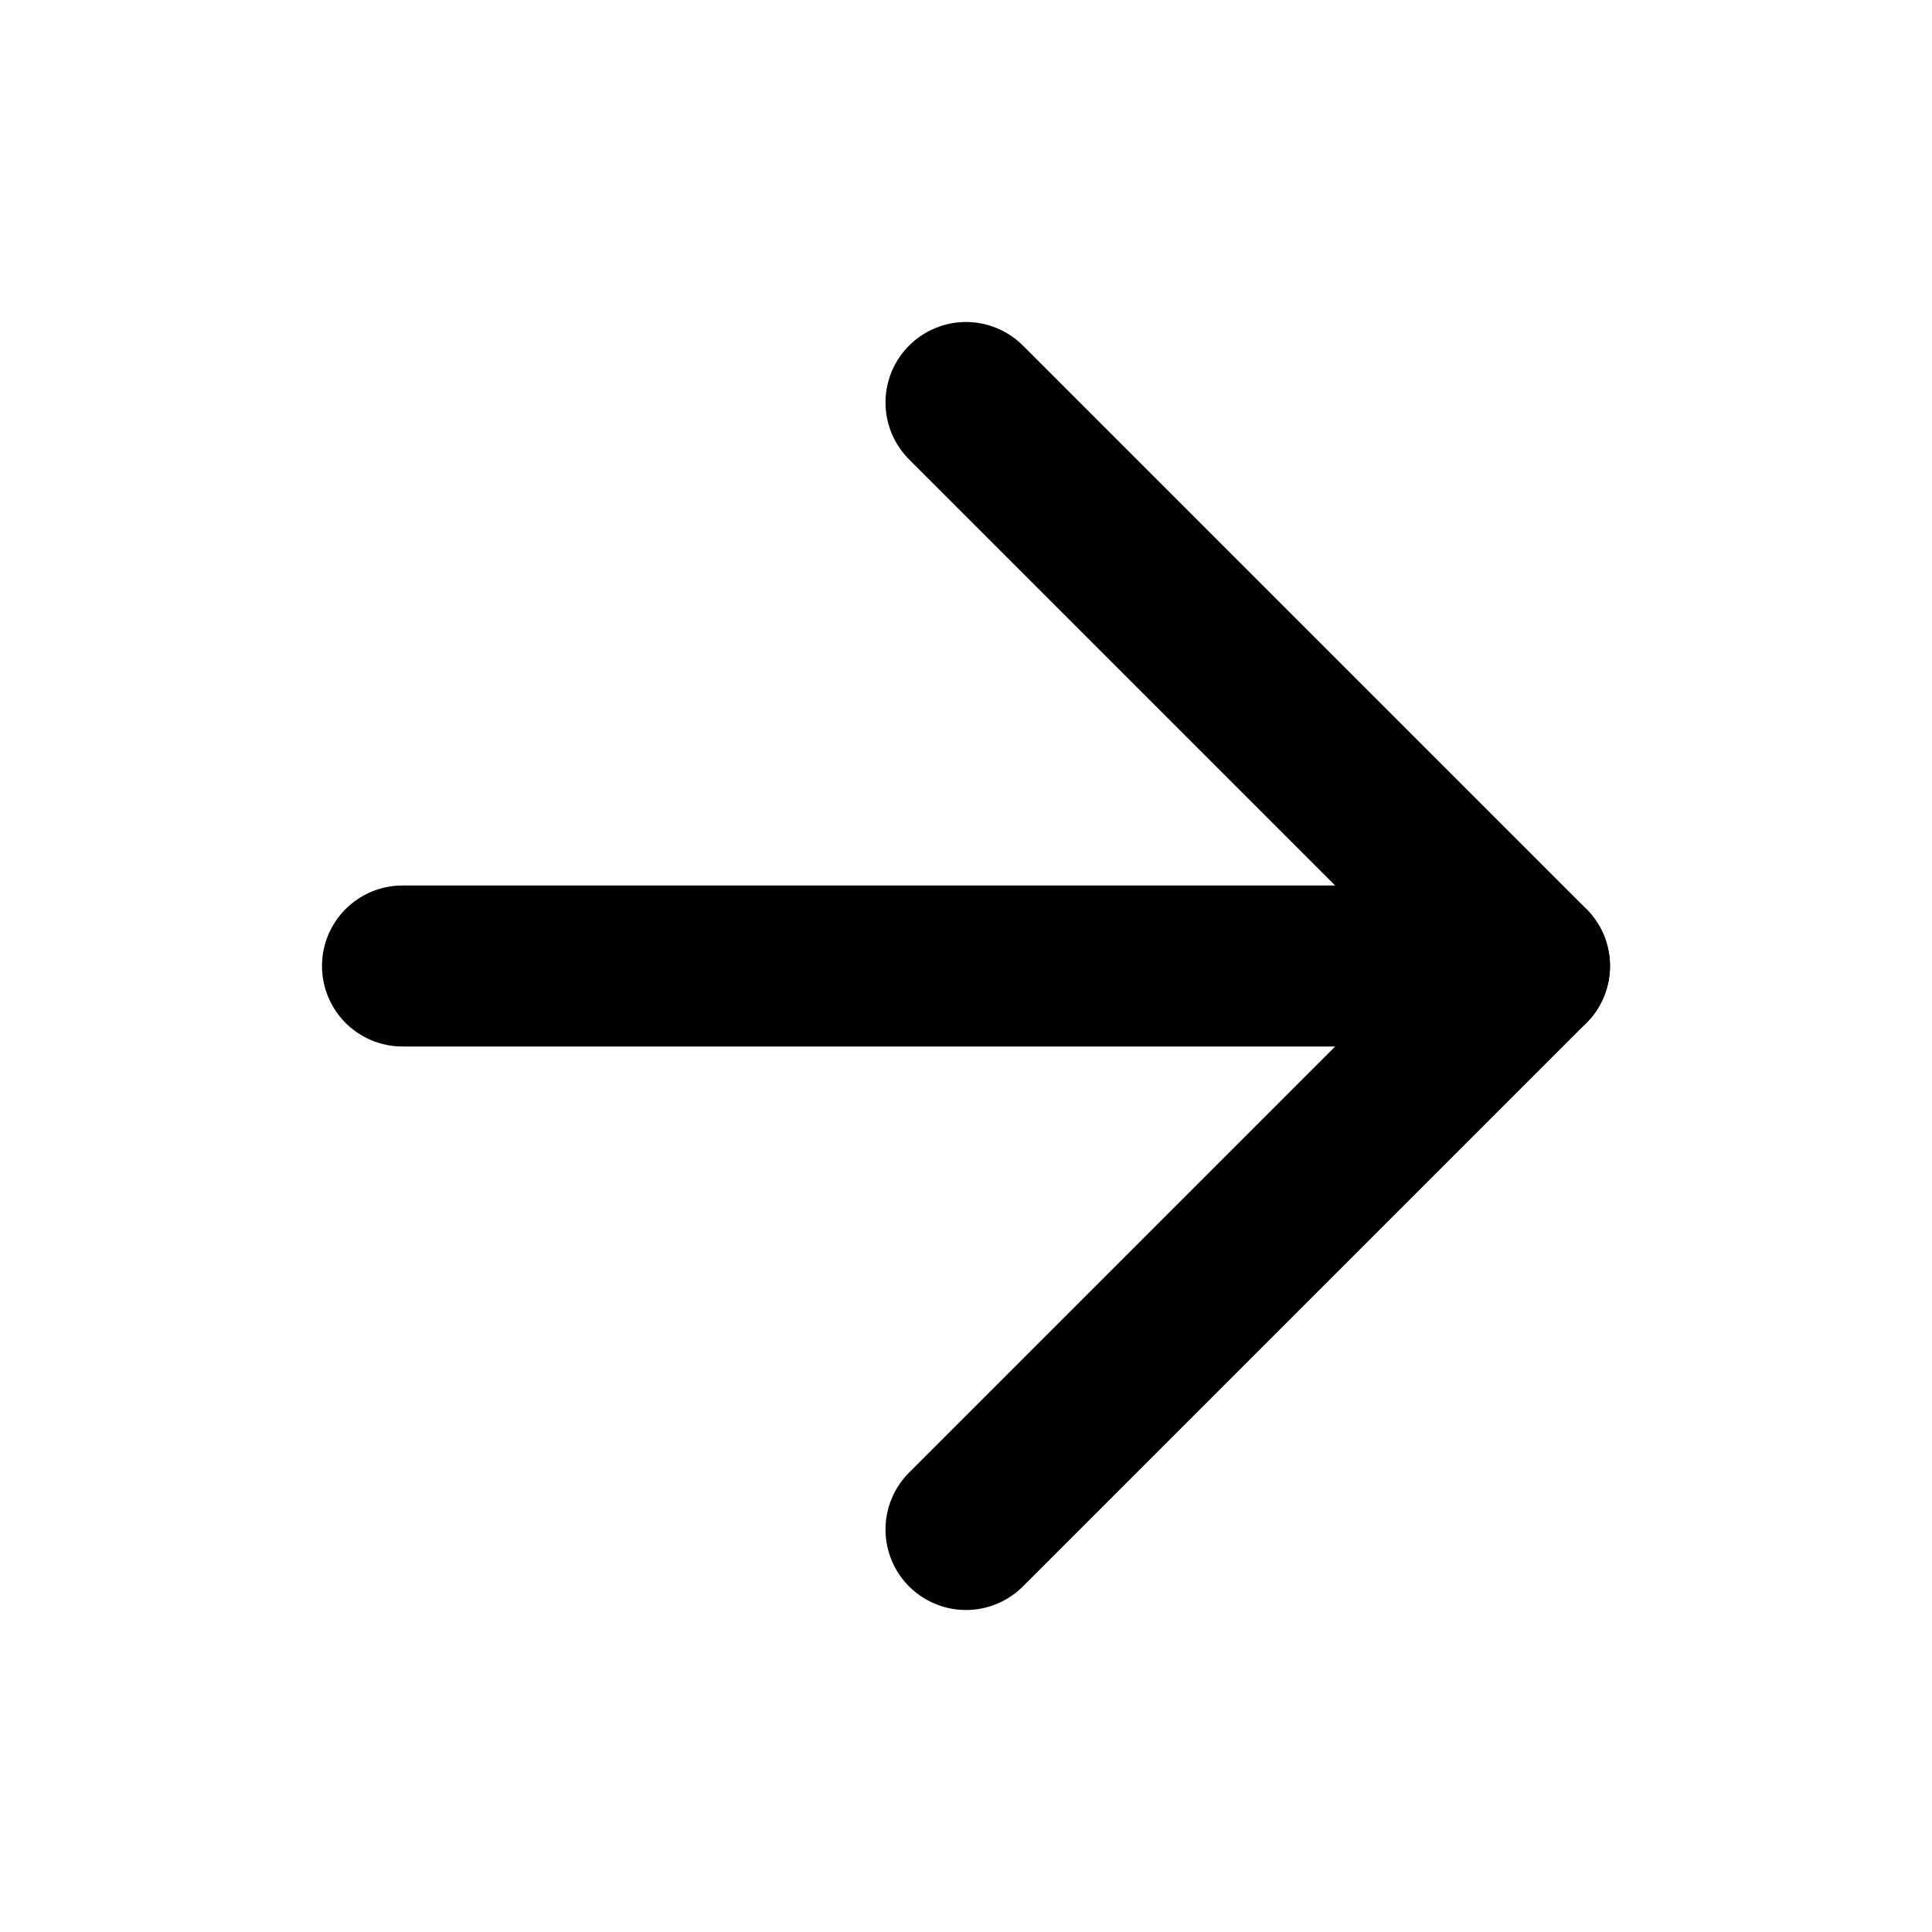
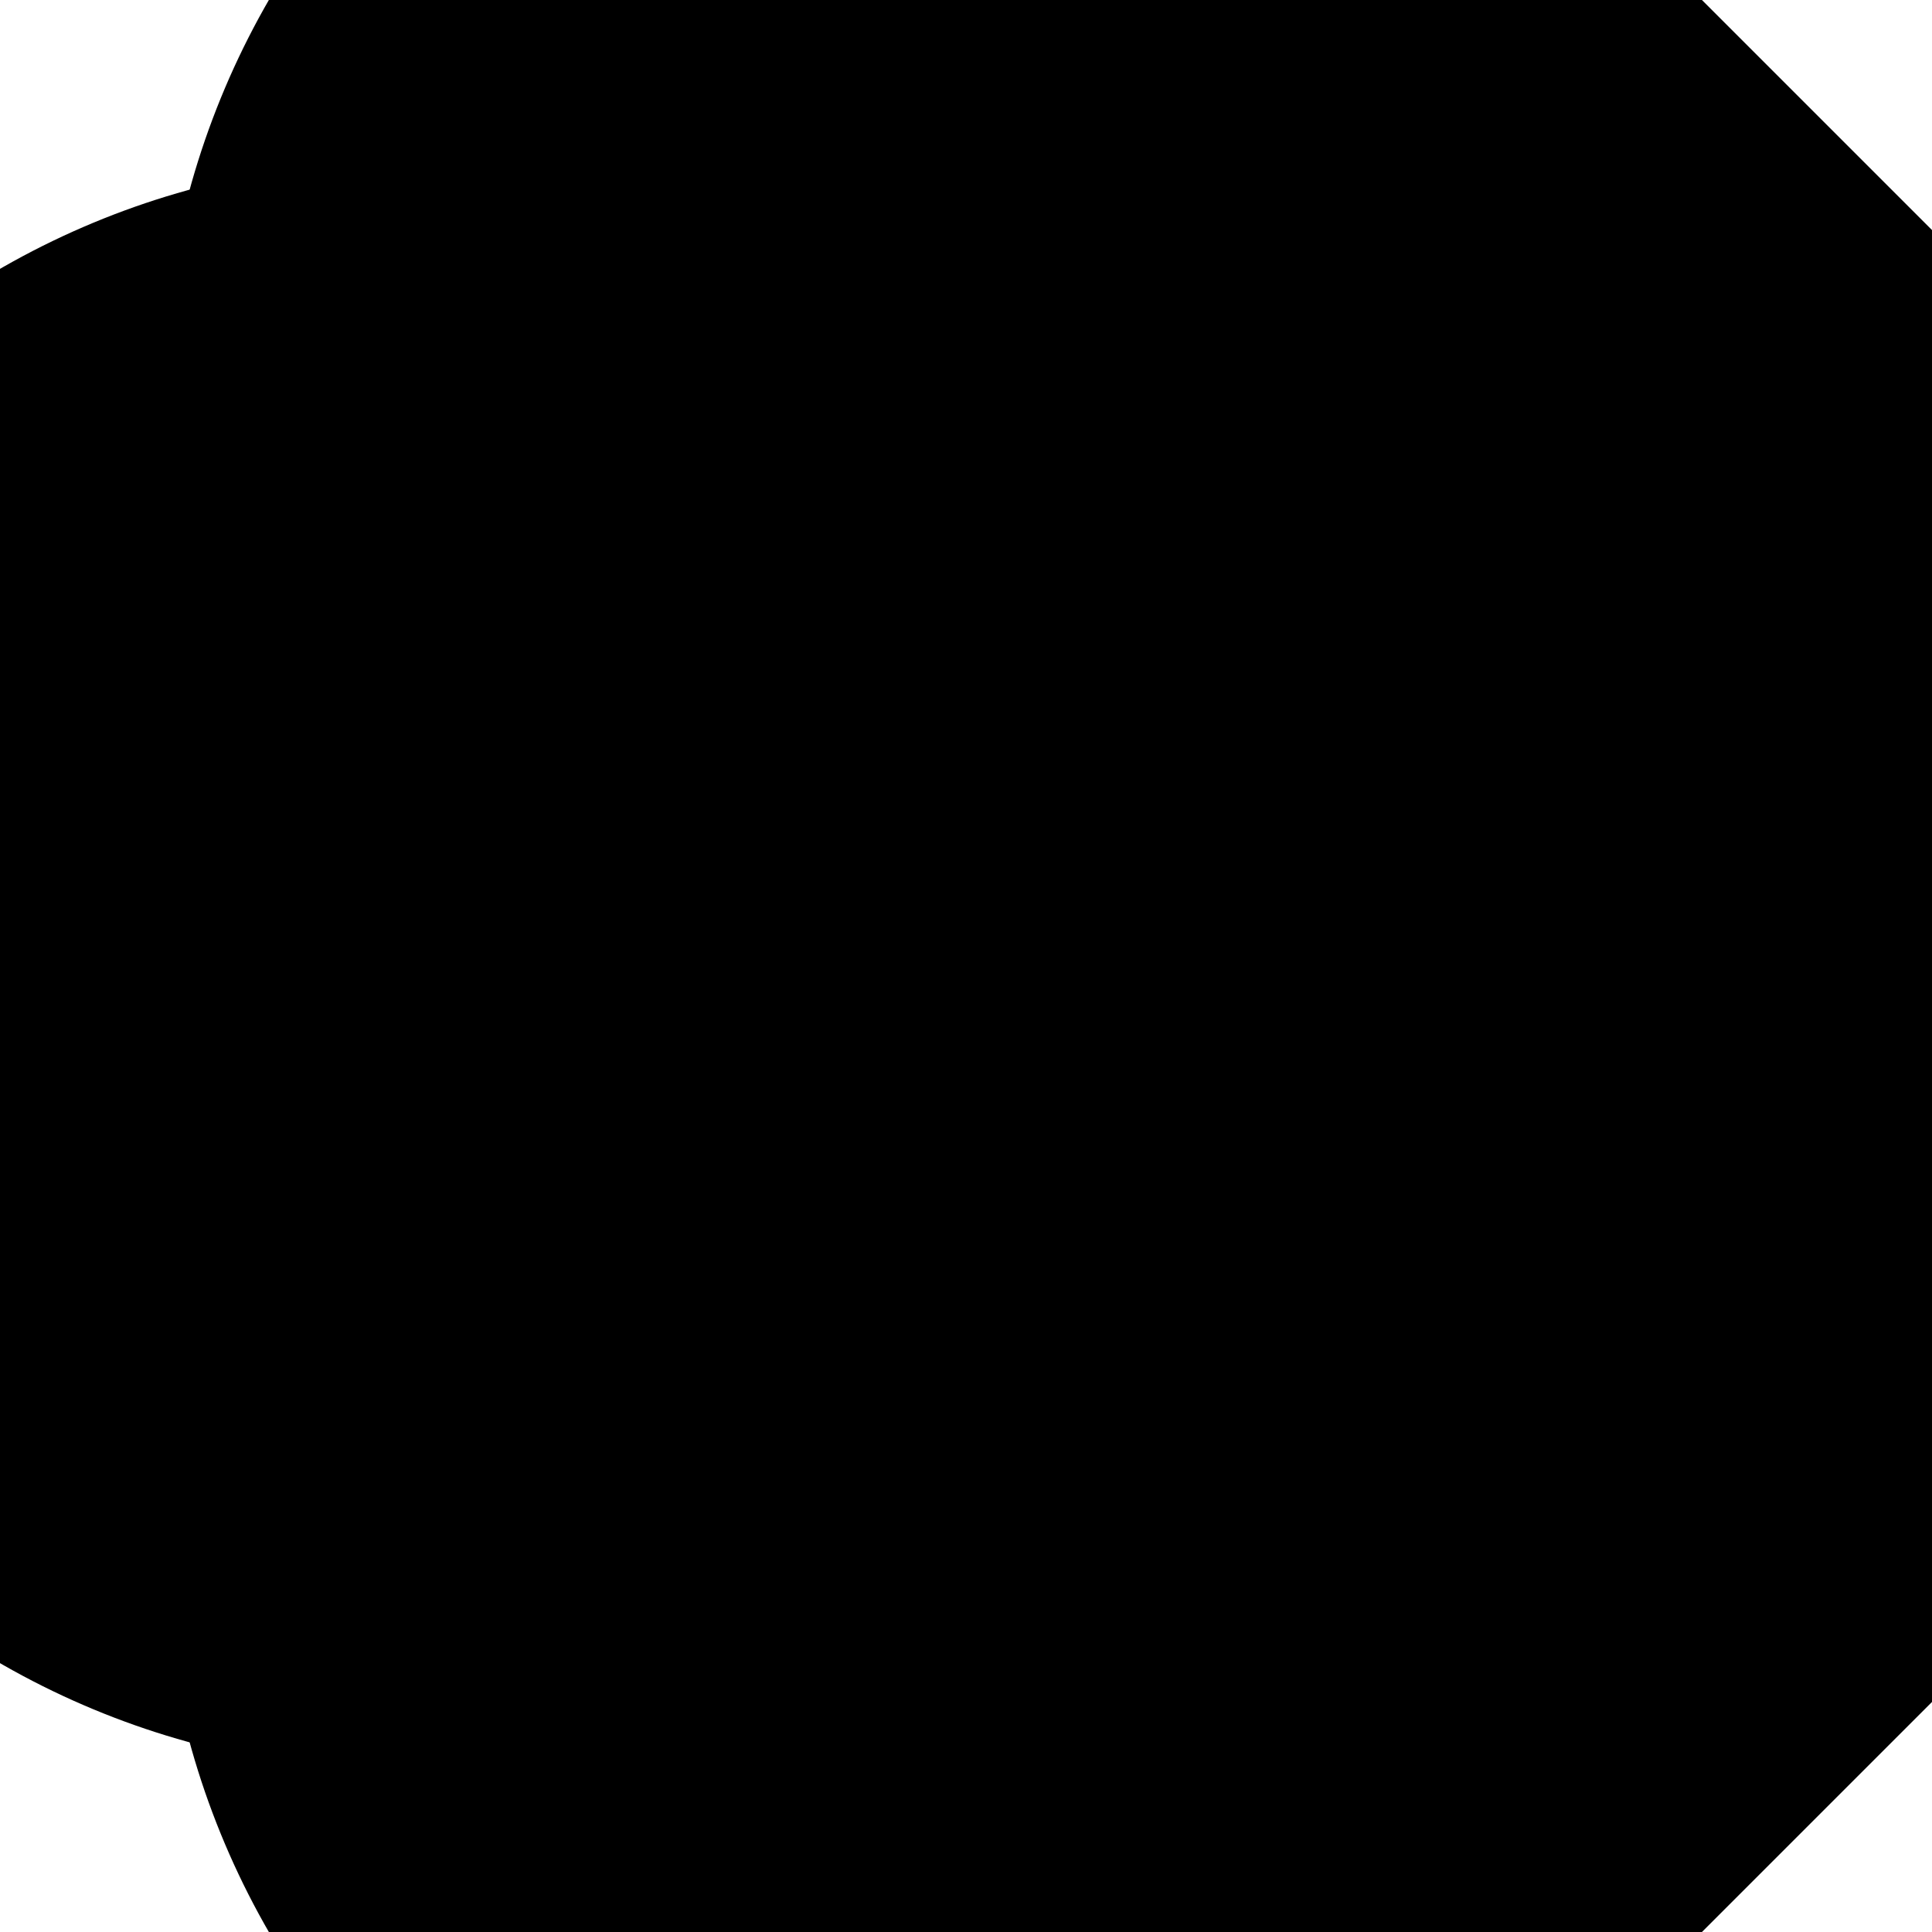
<svg xmlns="http://www.w3.org/2000/svg" width="24" height="24" viewBox="0 0 24 24" fill="none">
-   <path d="M5 12H19" stroke="black" stroke-width="2" stroke-linecap="round" stroke-linejoin="round" />
-   <path d="M12 5L19 12L12 19" stroke="black" stroke-width="2" stroke-linecap="round" stroke-linejoin="round" />
+   <path d="M5 12H19" stroke="currentColor" stroke-width="20" stroke-linecap="round" stroke-linejoin="round" />
+   <path d="M12 5L19 12L12 19" stroke="currentColor" stroke-width="20" stroke-linecap="round" stroke-linejoin="round" />
</svg>
